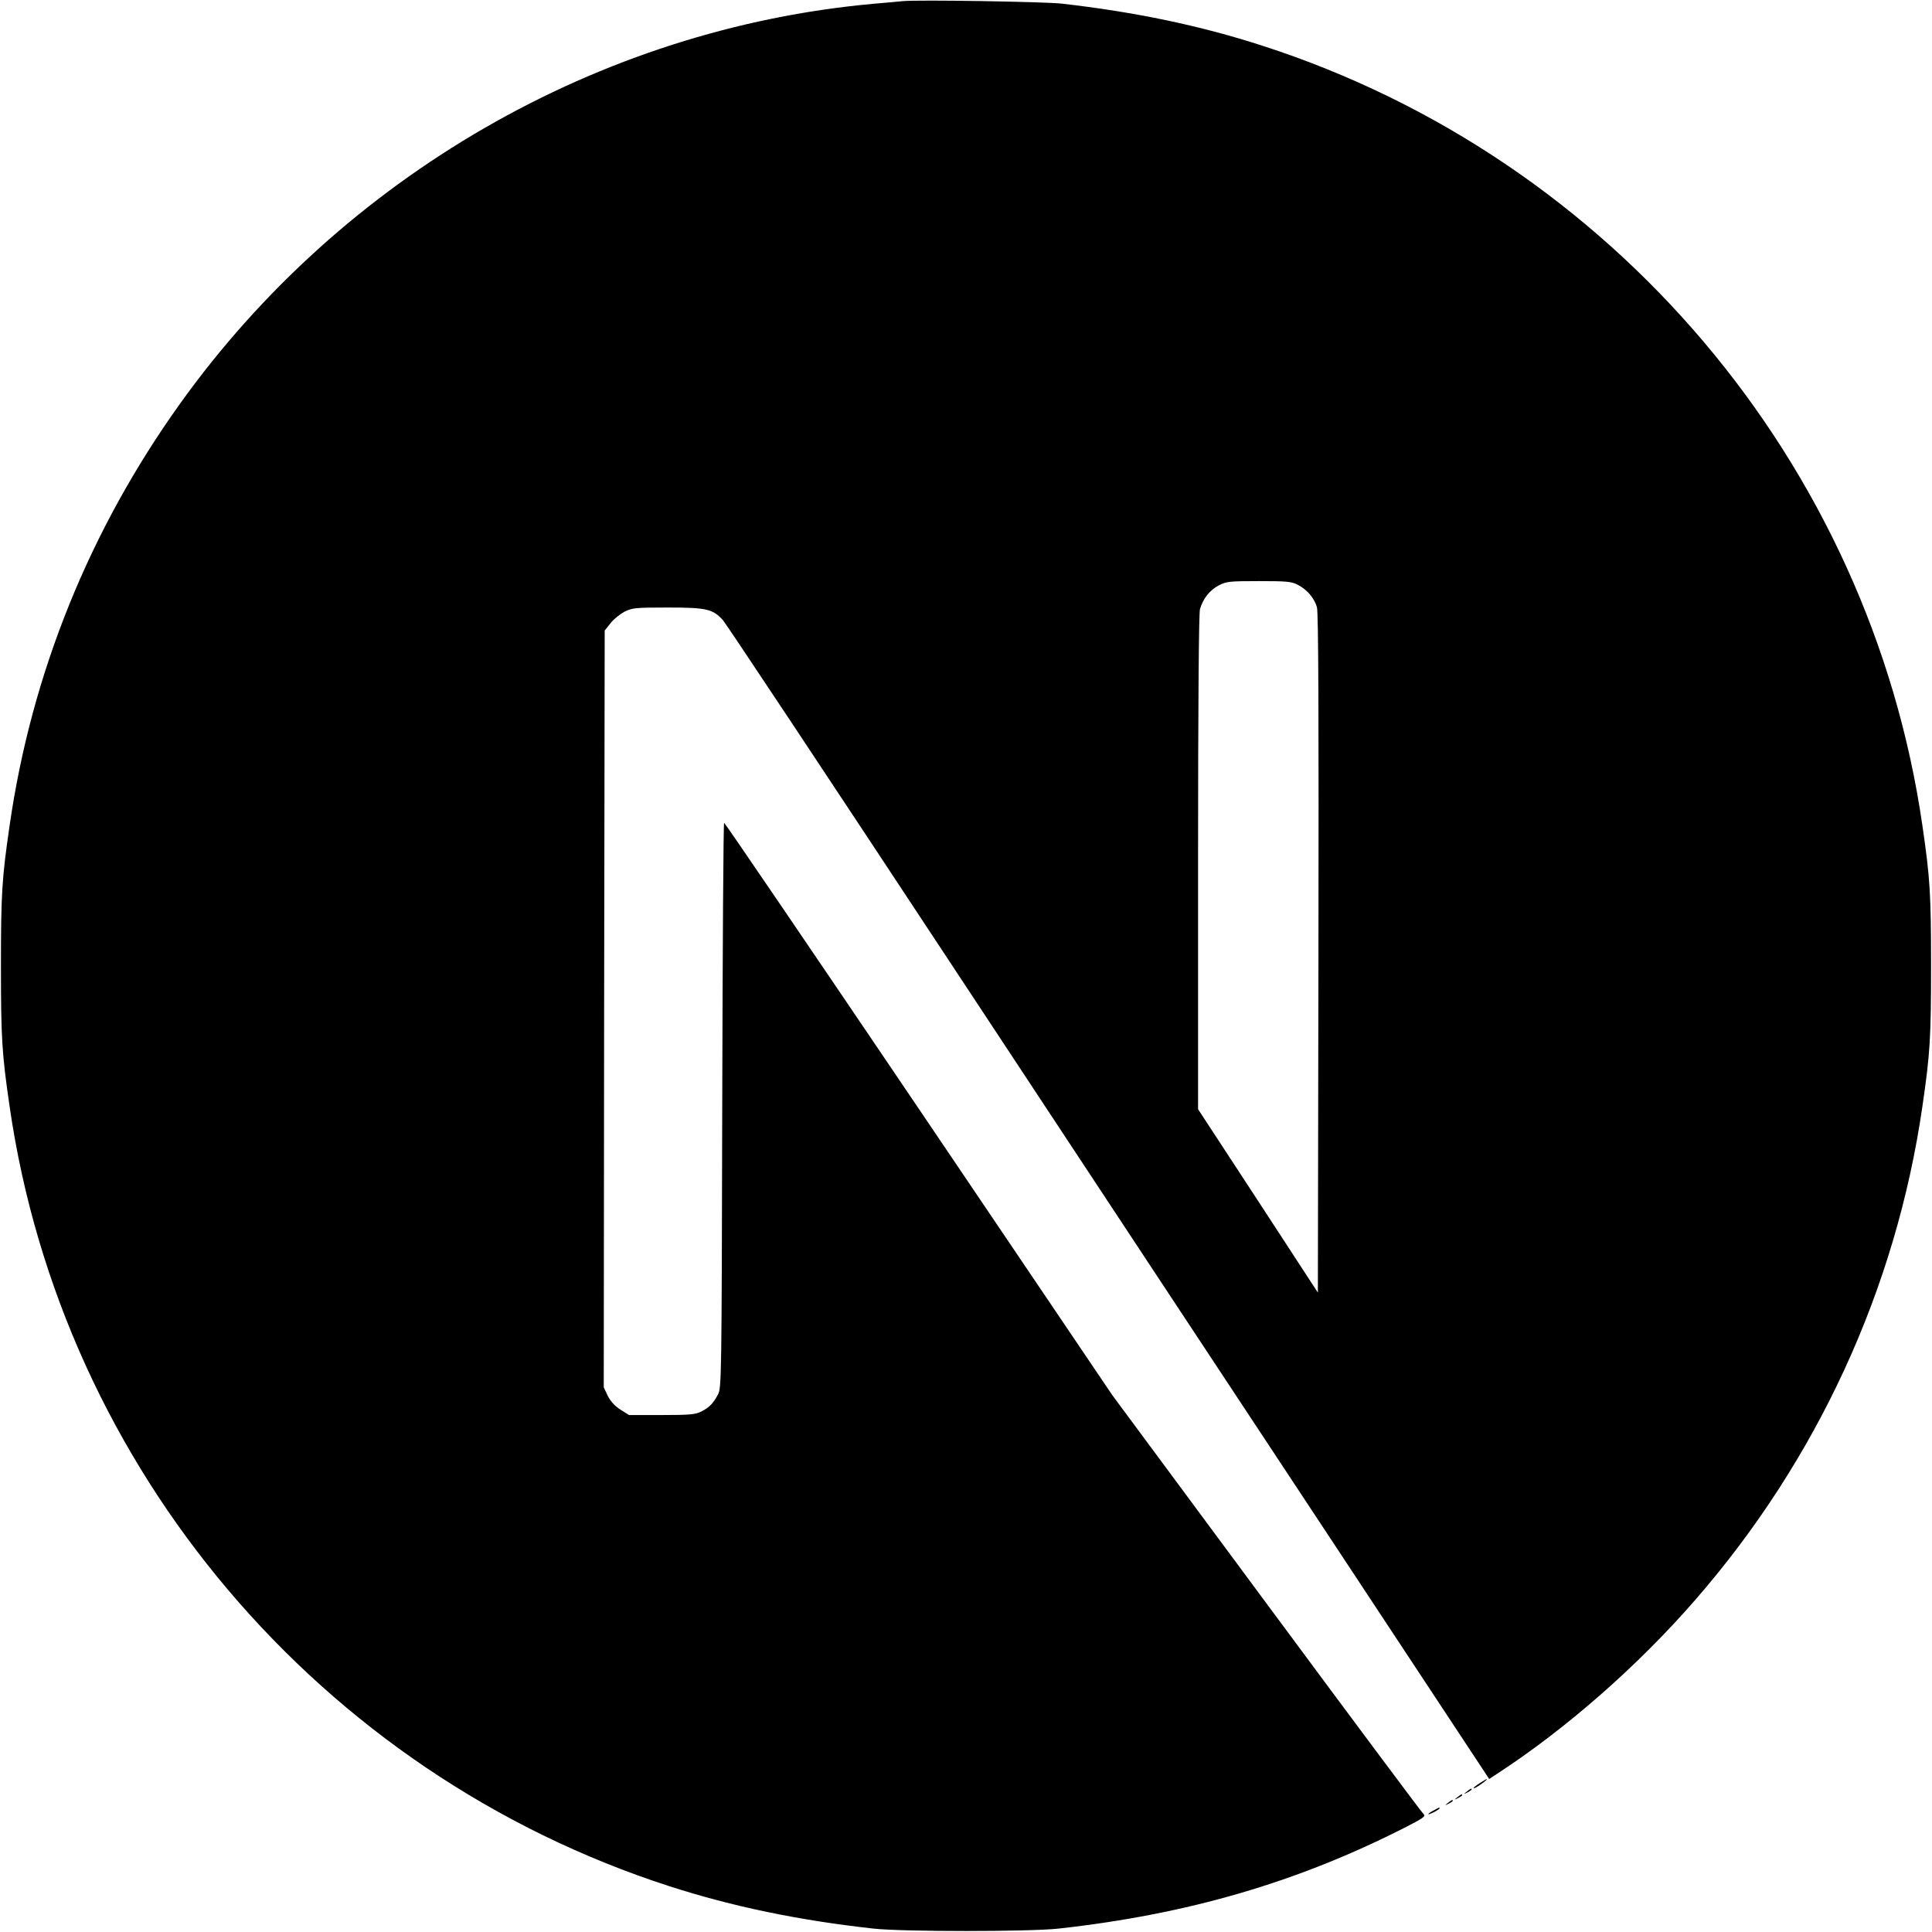
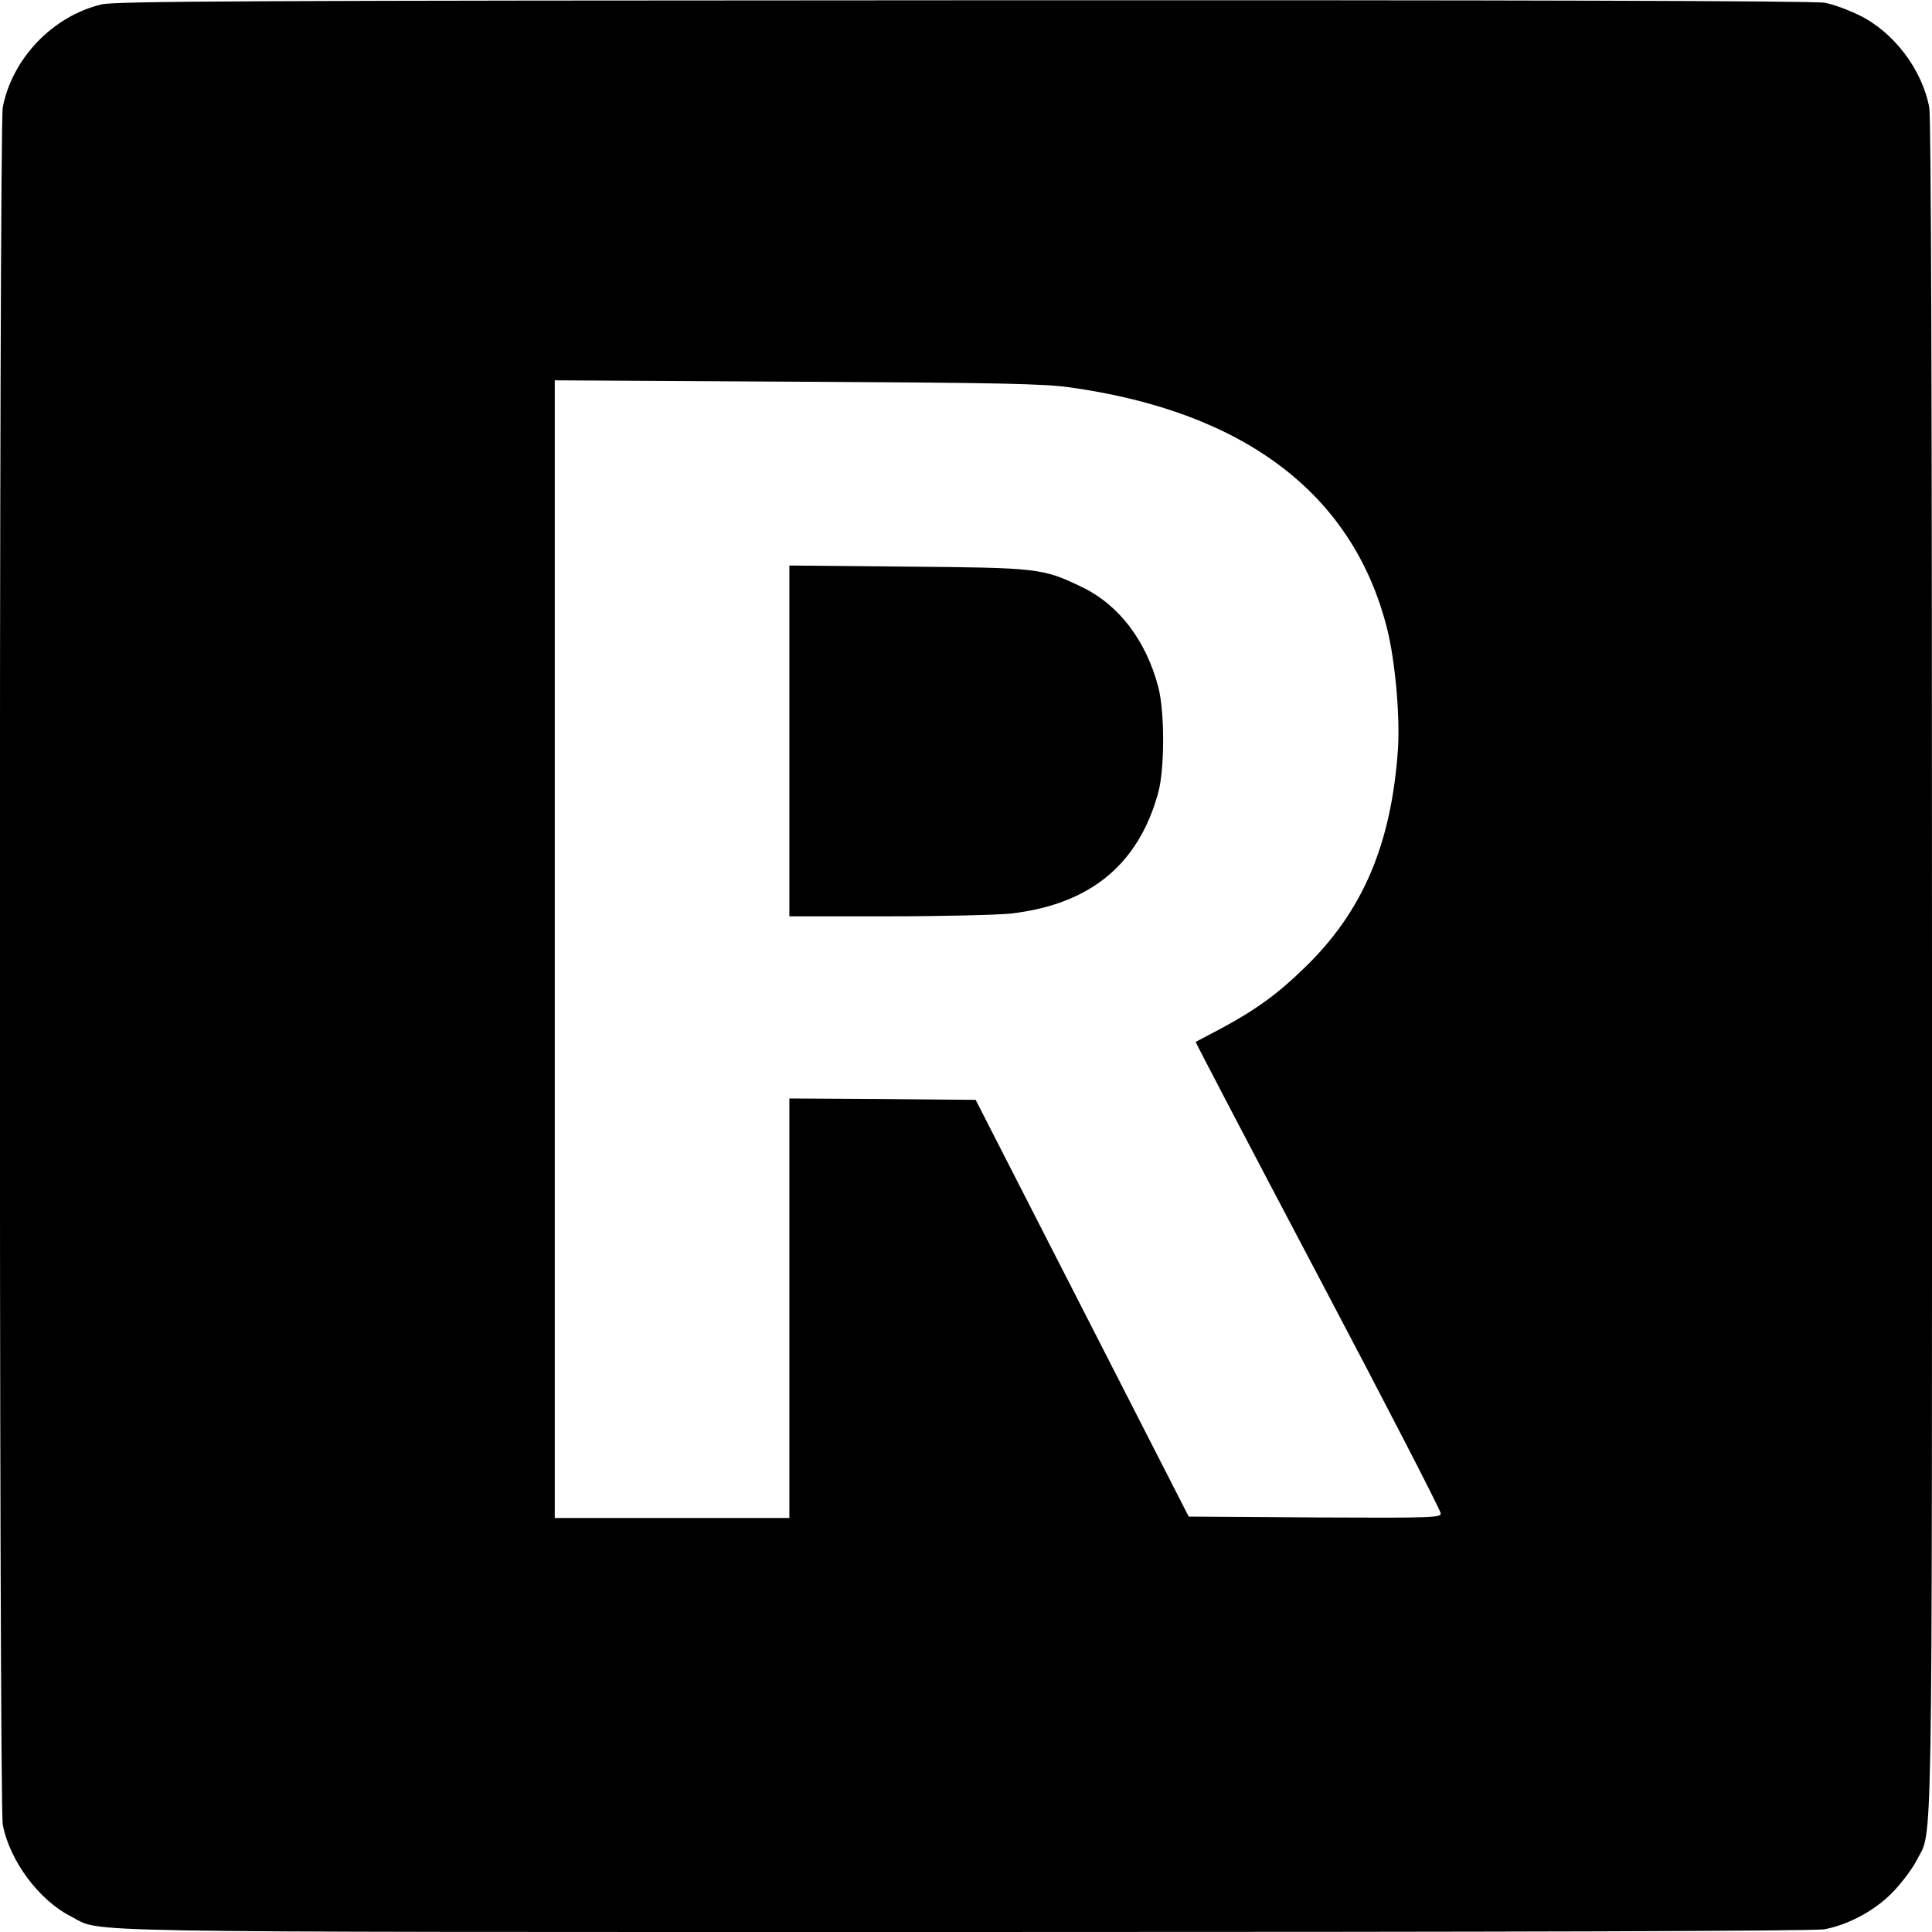
- <svg xmlns="http://www.w3.org/2000/svg" version="1.0" width="1024pt" height="1024pt" viewBox="0 0 1024 1024" preserveAspectRatio="xMidYMid meet">
-   <g transform="translate(0,1024) scale(0.1,-0.1)" fill="#000000" stroke="none">
-     <path d="M4785 10234 c-22 -2 -92 -9 -155 -14 -1453 -131 -2814 -915 -3676 -2120 -480 -670 -787 -1430 -903 -2235 -41 -281 -46 -364 -46 -745 0 -381 5 -464 46 -745 278 -1921 1645 -3535 3499 -4133 332 -107 682 -180 1080 -224 155 -17 825 -17 980 0 687 76 1269 246 1843 539 88 45 105 57 93 67 -8 6 -383 509 -833 1117 l-818 1105 -1025 1517 c-564 834 -1028 1516 -1032 1516 -4 1 -8 -673 -10 -1496 -3 -1441 -4 -1499 -22 -1533 -26 -49 -46 -69 -88 -91 -32 -16 -60 -19 -211 -19 l-173 0 -46 29 c-30 19 -52 44 -67 73 l-21 45 2 2005 3 2006 31 39 c16 21 50 48 74 61 41 20 57 22 230 22 204 0 238 -8 291 -66 15 -16 570 -852 1234 -1859 664 -1007 1572 -2382 2018 -3057 l810 -1227 41 27 c363 236 747 572 1051 922 647 743 1064 1649 1204 2615 41 281 46 364 46 745 0 381 -5 464 -46 745 -278 1921 -1645 3535 -3499 4133 -327 106 -675 179 -1065 223 -96 10 -757 21 -840 13z m2094 -3094 c48 -24 87 -70 101 -118 8 -26 10 -582 8 -1835 l-3 -1798 -317 486 -318 486 0 1307 c0 845 4 1320 10 1343 16 56 51 100 99 126 41 21 56 23 213 23 148 0 174 -2 207 -20z" />
-     <path d="M7843 789 c-35 -22 -46 -37 -15 -20 22 13 58 40 52 41 -3 0 -20 -10 -37 -21z" />
-     <path d="M7774 744 c-18 -14 -18 -15 4 -4 12 6 22 13 22 15 0 8 -5 6 -26 -11z" />
-     <path d="M7724 714 c-18 -14 -18 -15 4 -4 12 6 22 13 22 15 0 8 -5 6 -26 -11z" />
-     <path d="M7674 684 c-18 -14 -18 -15 4 -4 12 6 22 13 22 15 0 8 -5 6 -26 -11z" />
-     <path d="M7598 644 c-38 -20 -36 -28 2 -9 17 9 30 18 30 20 0 7 -1 6 -32 -11z" />
+ <svg xmlns="http://www.w3.org/2000/svg" version="1.0" width="700pt" height="700pt" viewBox="0 0 700 700" preserveAspectRatio="xMidYMid meet">
+   <g transform="translate(0,700) scale(0.1,-0.1)" fill="#000000" stroke="none">
+     <path d="M368 6984 c-177 -42 -324 -196 -358 -373 -14 -75 -14 -6147 0 -6222 25 -131 131 -274 248 -333 117 -59 -102 -56 3238 -56 1996 0 3080 3 3115 10 90 17 190 72 253 141 31 33 68 83 81 110 58 114 55 -96 55 3235 0 2041 -3 3079 -10 3115 -26 138 -129 273 -254 334 -39 19 -95 40 -125 45 -35 7 -1117 10 -3120 9 -2579 -1 -3075 -3 -3123 -15z m3512 -1388 c631 -89 1022 -387 1145 -871 30 -117 48 -321 40 -440 -24 -345 -128 -588 -338 -791 -97 -95 -179 -154 -302 -220 -49 -26 -91 -48 -93 -49 -1 -1 198 -382 443 -846 245 -464 445 -852 445 -862 0 -16 -26 -17 -456 -15 l-457 3 -386 755 -386 755 -337 3 -338 2 0 -760 0 -760 -425 0 -425 0 0 2061 0 2061 878 -5 c738 -4 895 -7 992 -21z" />
+     <path d="M2860 4316 l0 -636 358 0 c196 0 396 5 444 10 288 33 464 178 535 440 23 88 23 289 0 380 -45 170 -143 299 -279 364 -140 67 -156 69 -630 73 l-428 4 0 -635z" />
  </g>
</svg>
